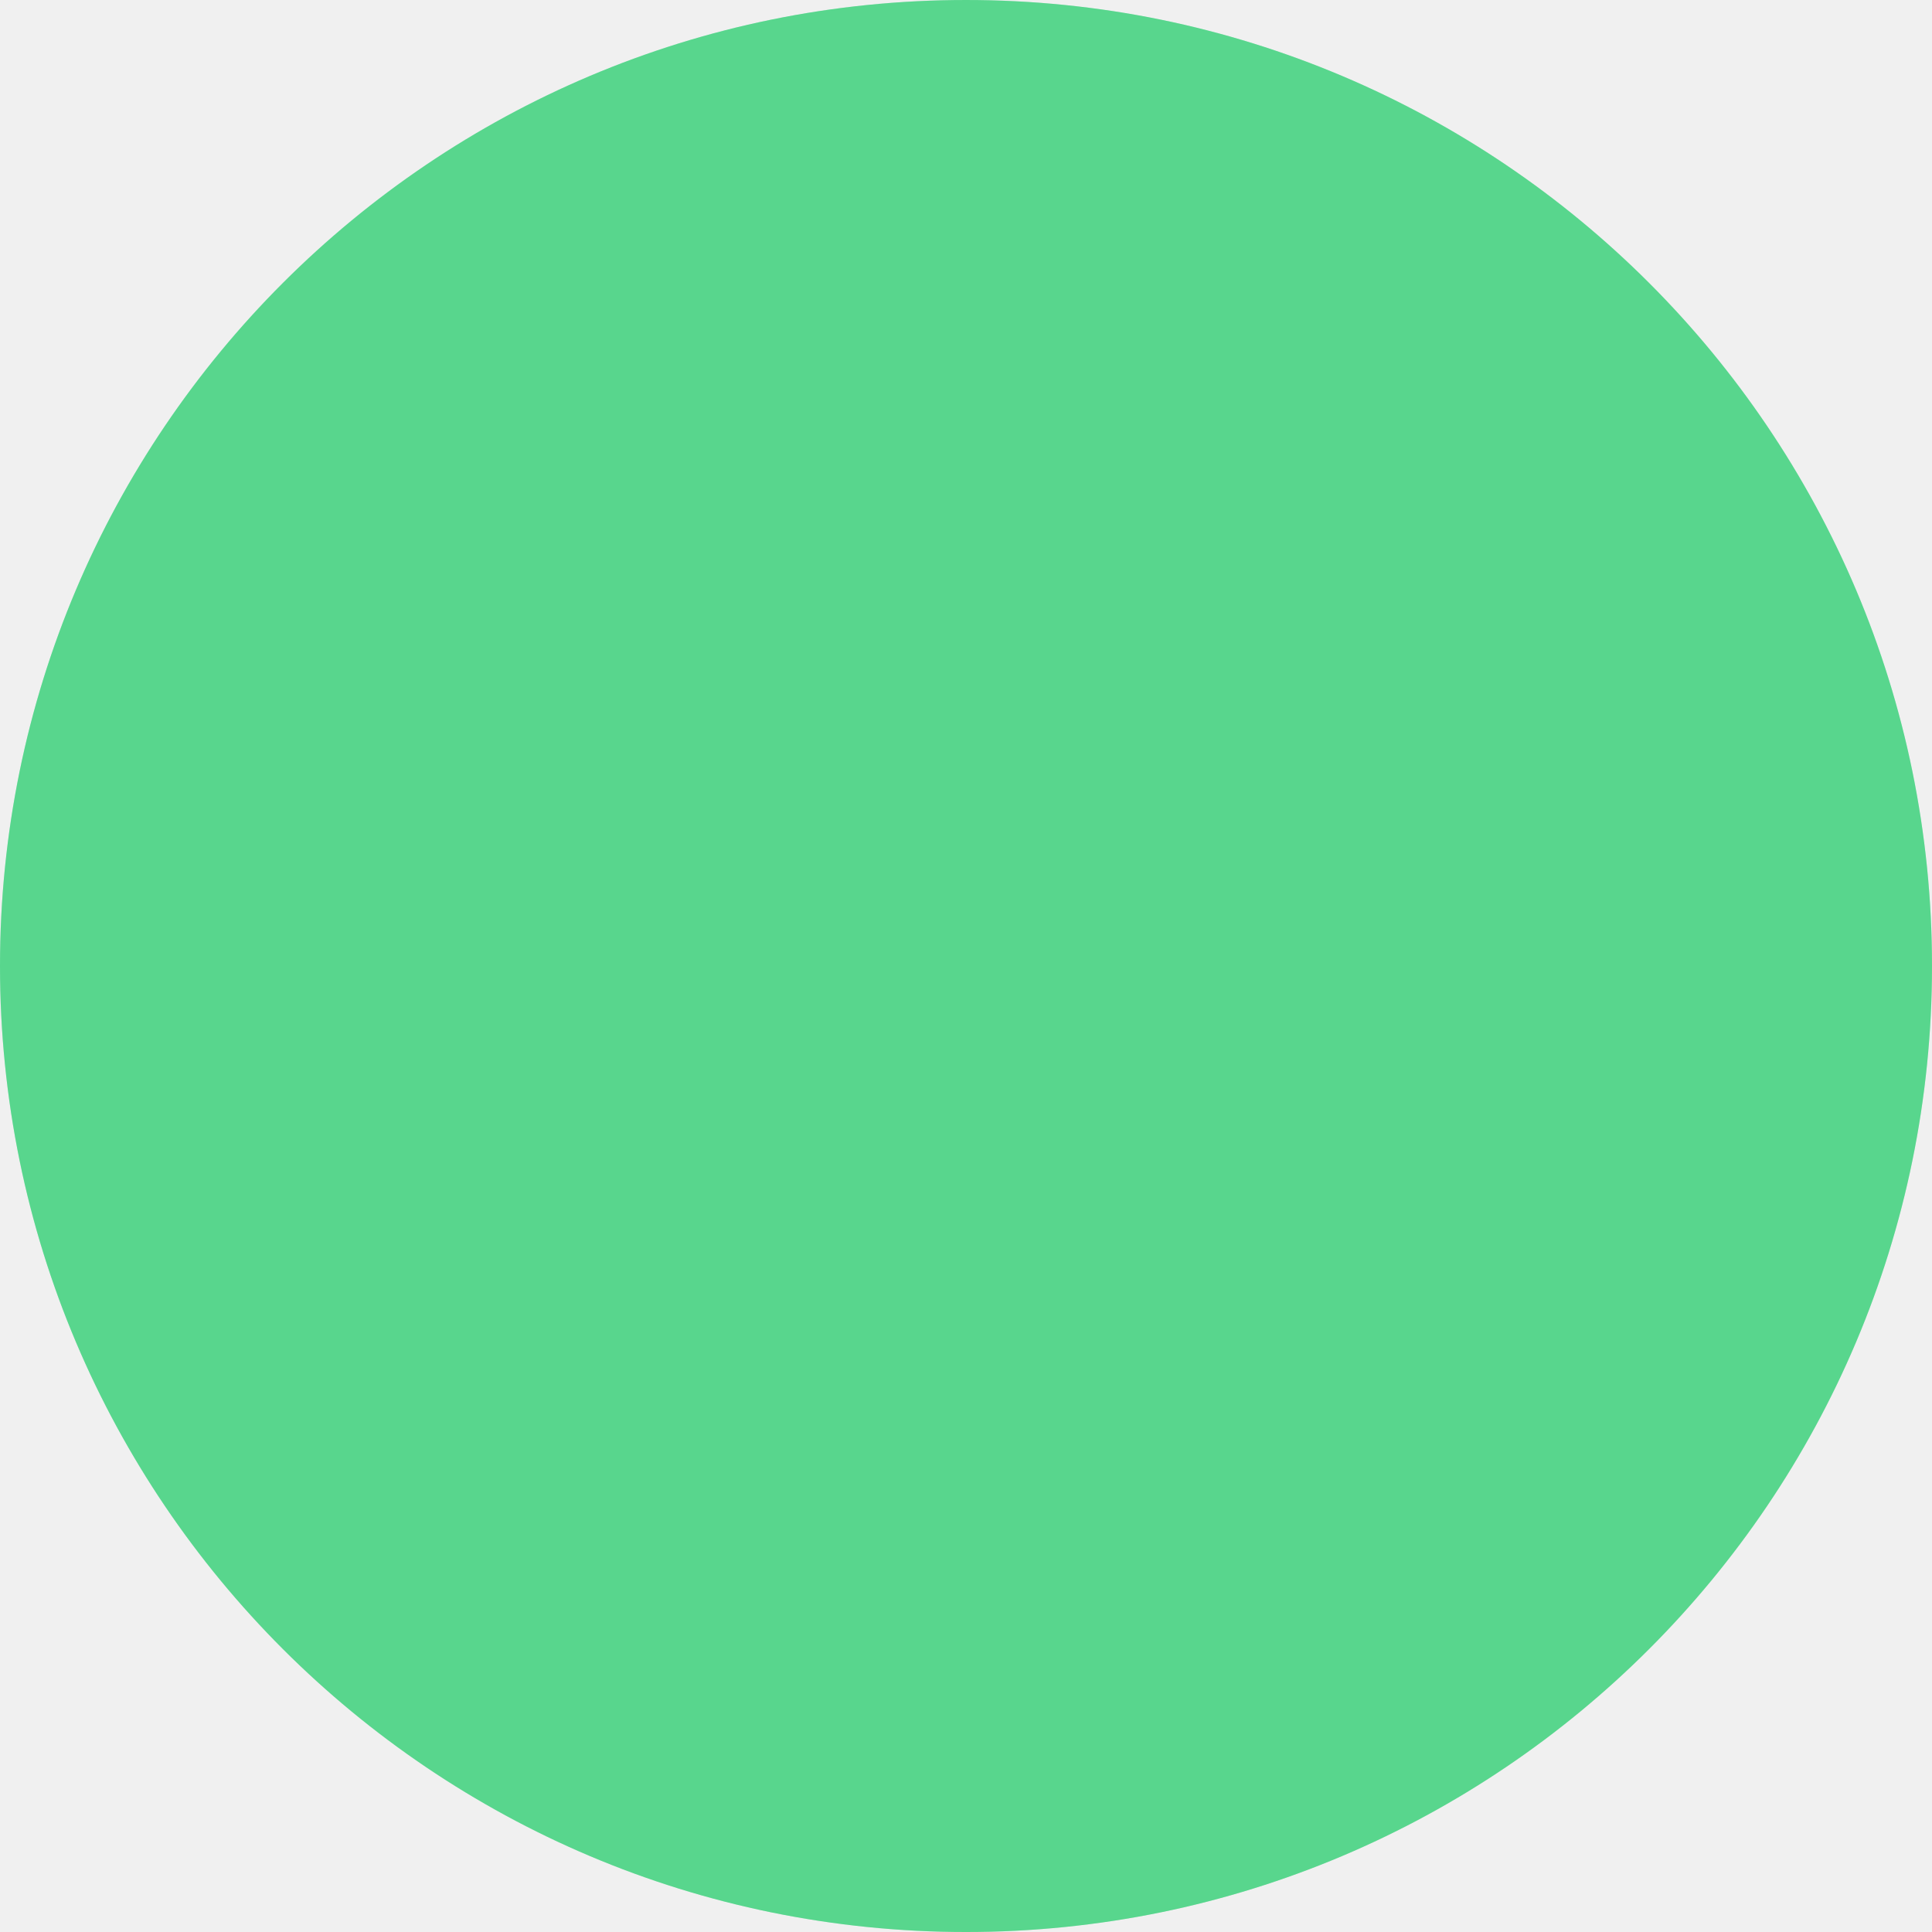
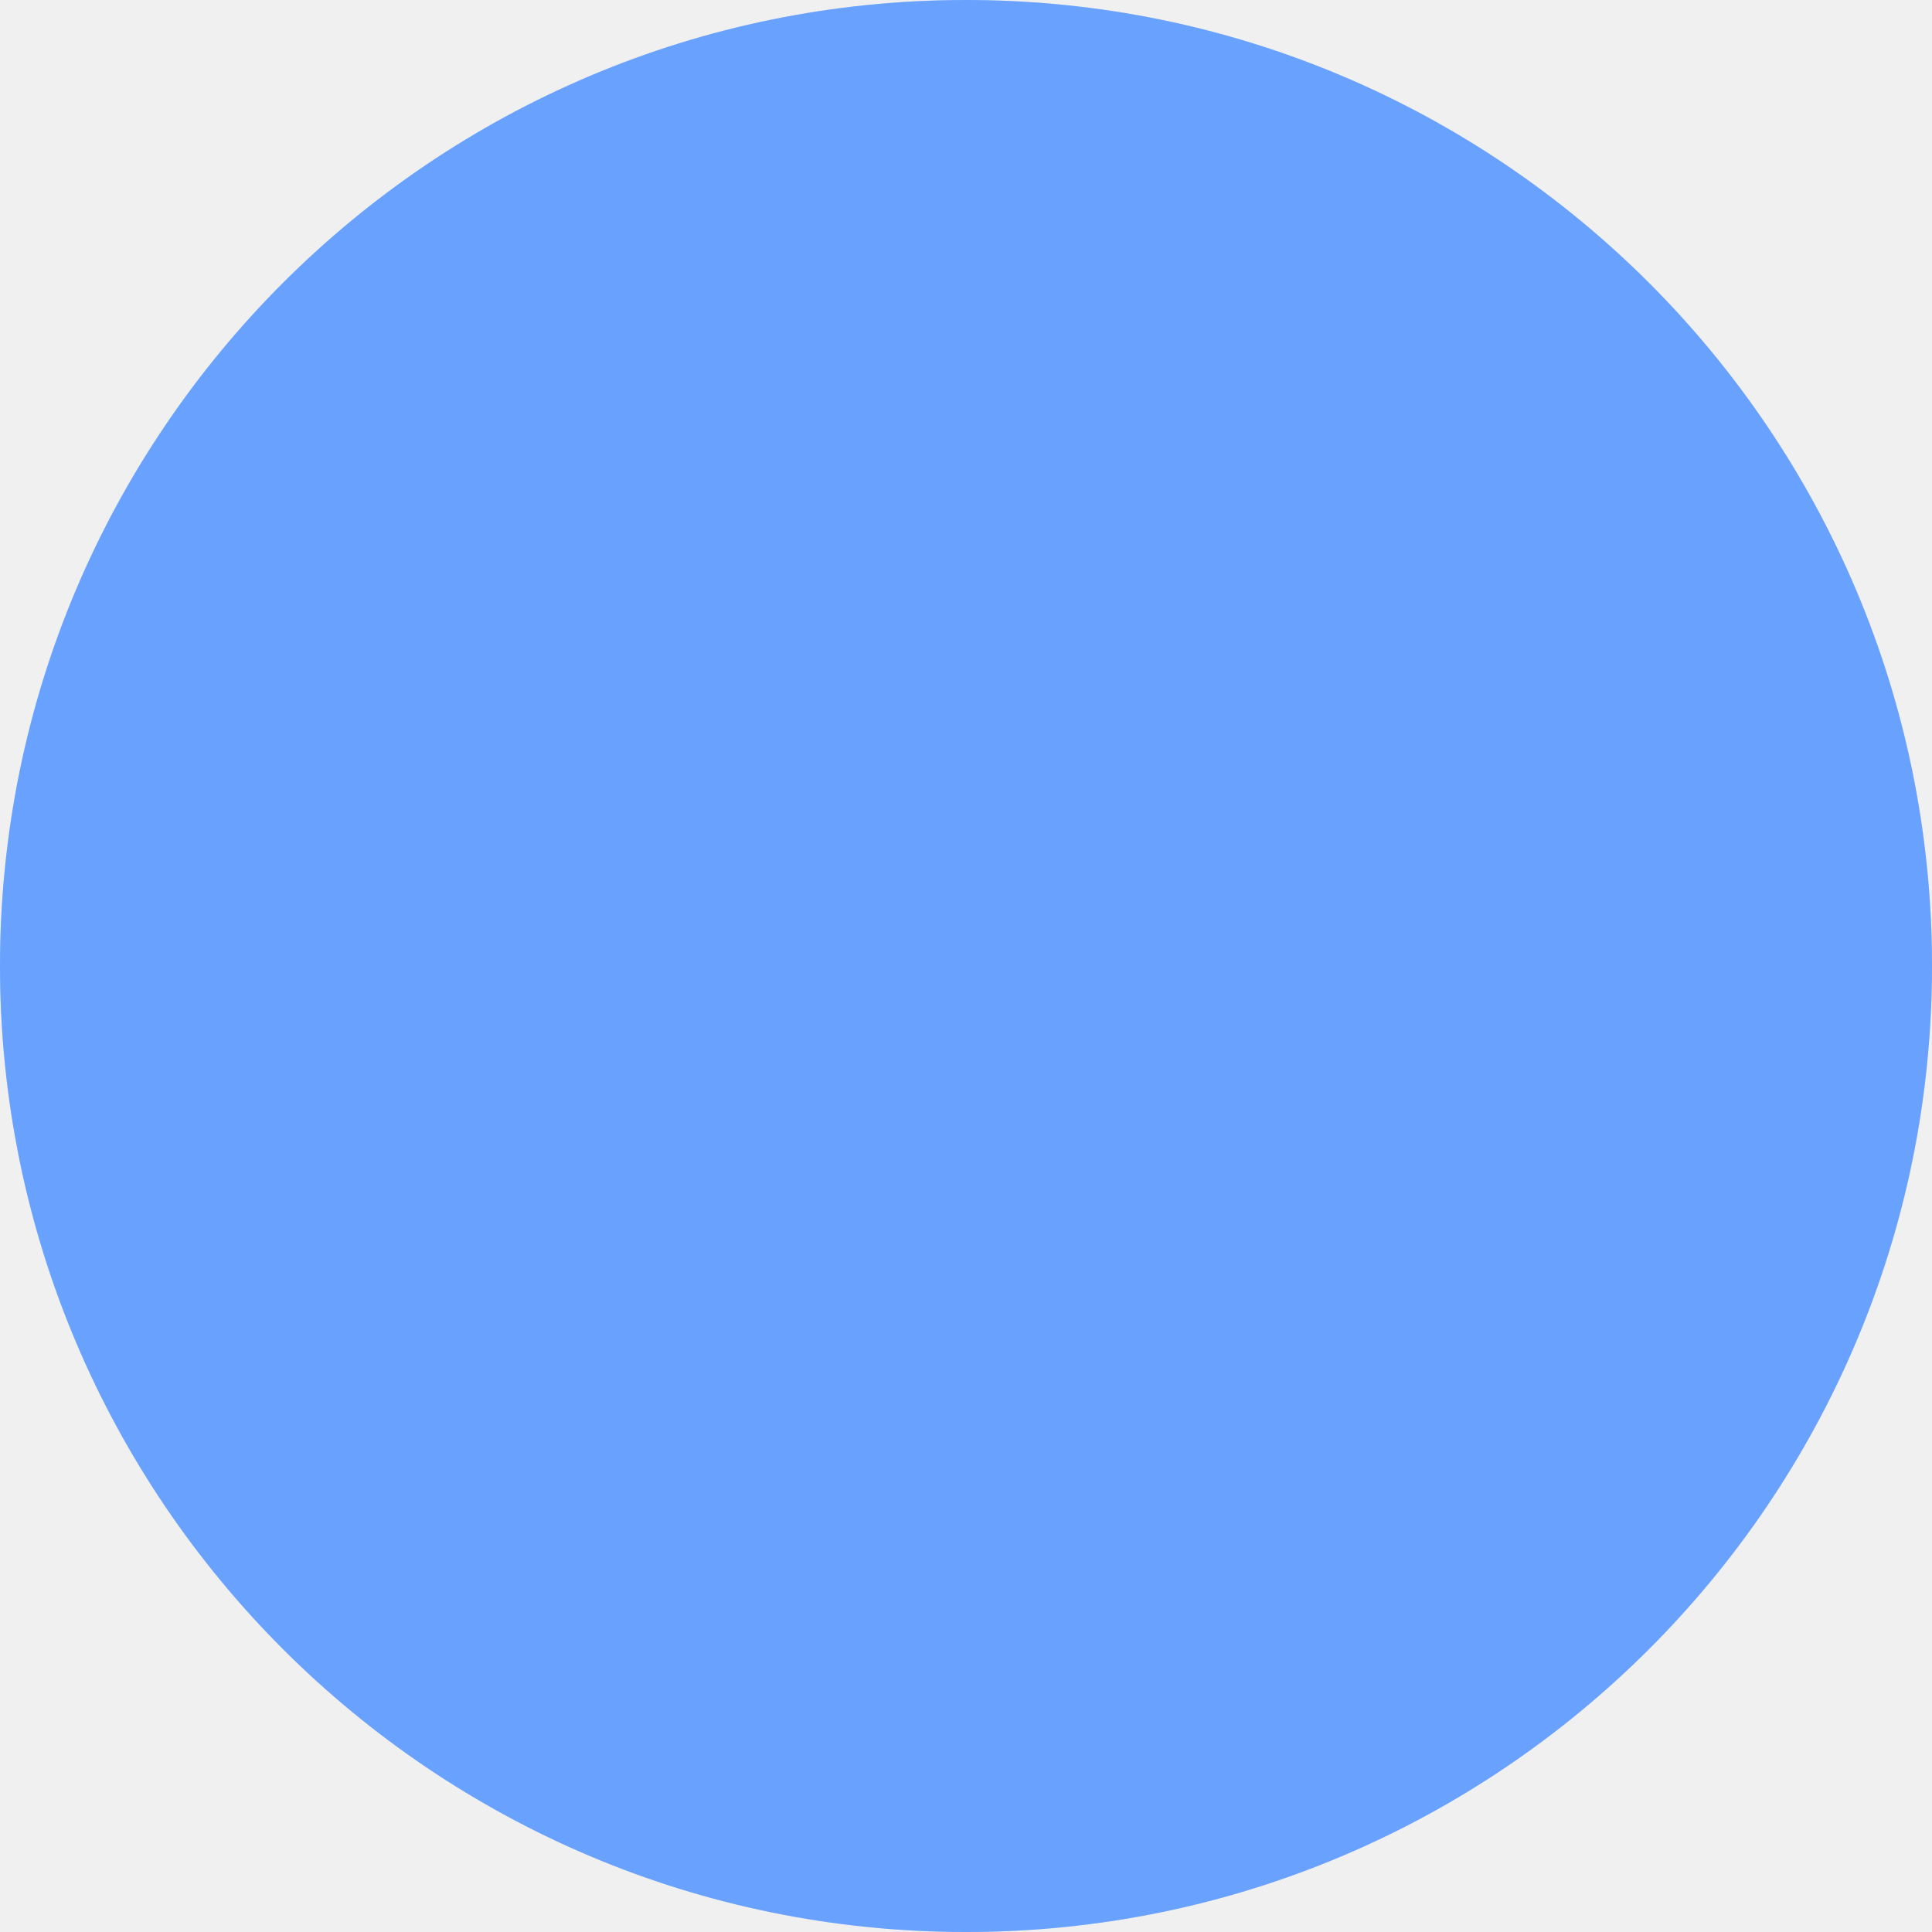
<svg xmlns="http://www.w3.org/2000/svg" width="20" height="20" id="svg2" version="1.1">
  <defs id="defs4" />
  <g id="layer1" transform="translate(0,-1032.362)">
-     <path style="fill:#2ecc71;fill-opacity:1;stroke:none" id="path3757" d="m 19,10 c 0,4.971 -4.029,9 -9,9 -4.971,0 -9,-4.029 -9,-9 0,-4.971 4.029,-9 9,-9 4.971,0 9,4.029 9,9 z" transform="matrix(1.111111,0,0,1.111111,-1.111111,1031.251)" />
+     <path style="fill:#448AFF;fill-opacity:1;stroke:none" id="path3757" d="m 19,10 c 0,4.971 -4.029,9 -9,9 -4.971,0 -9,-4.029 -9,-9 0,-4.971 4.029,-9 9,-9 4.971,0 9,4.029 9,9 z" transform="matrix(1.111111,0,0,1.111111,-1.111111,1031.251)" />
    <path transform="matrix(1.111111,0,0,1.111111,-1.111111,1031.251)" d="m 19,10 c 0,4.971 -4.029,9 -9,9 -4.971,0 -9,-4.029 -9,-9 0,-4.971 4.029,-9 9,-9 4.971,0 9,4.029 9,9 z" id="path2984" style="fill:#ffffff;fill-opacity:1;stroke:none;opacity:0.2" />
  </g>
</svg>
